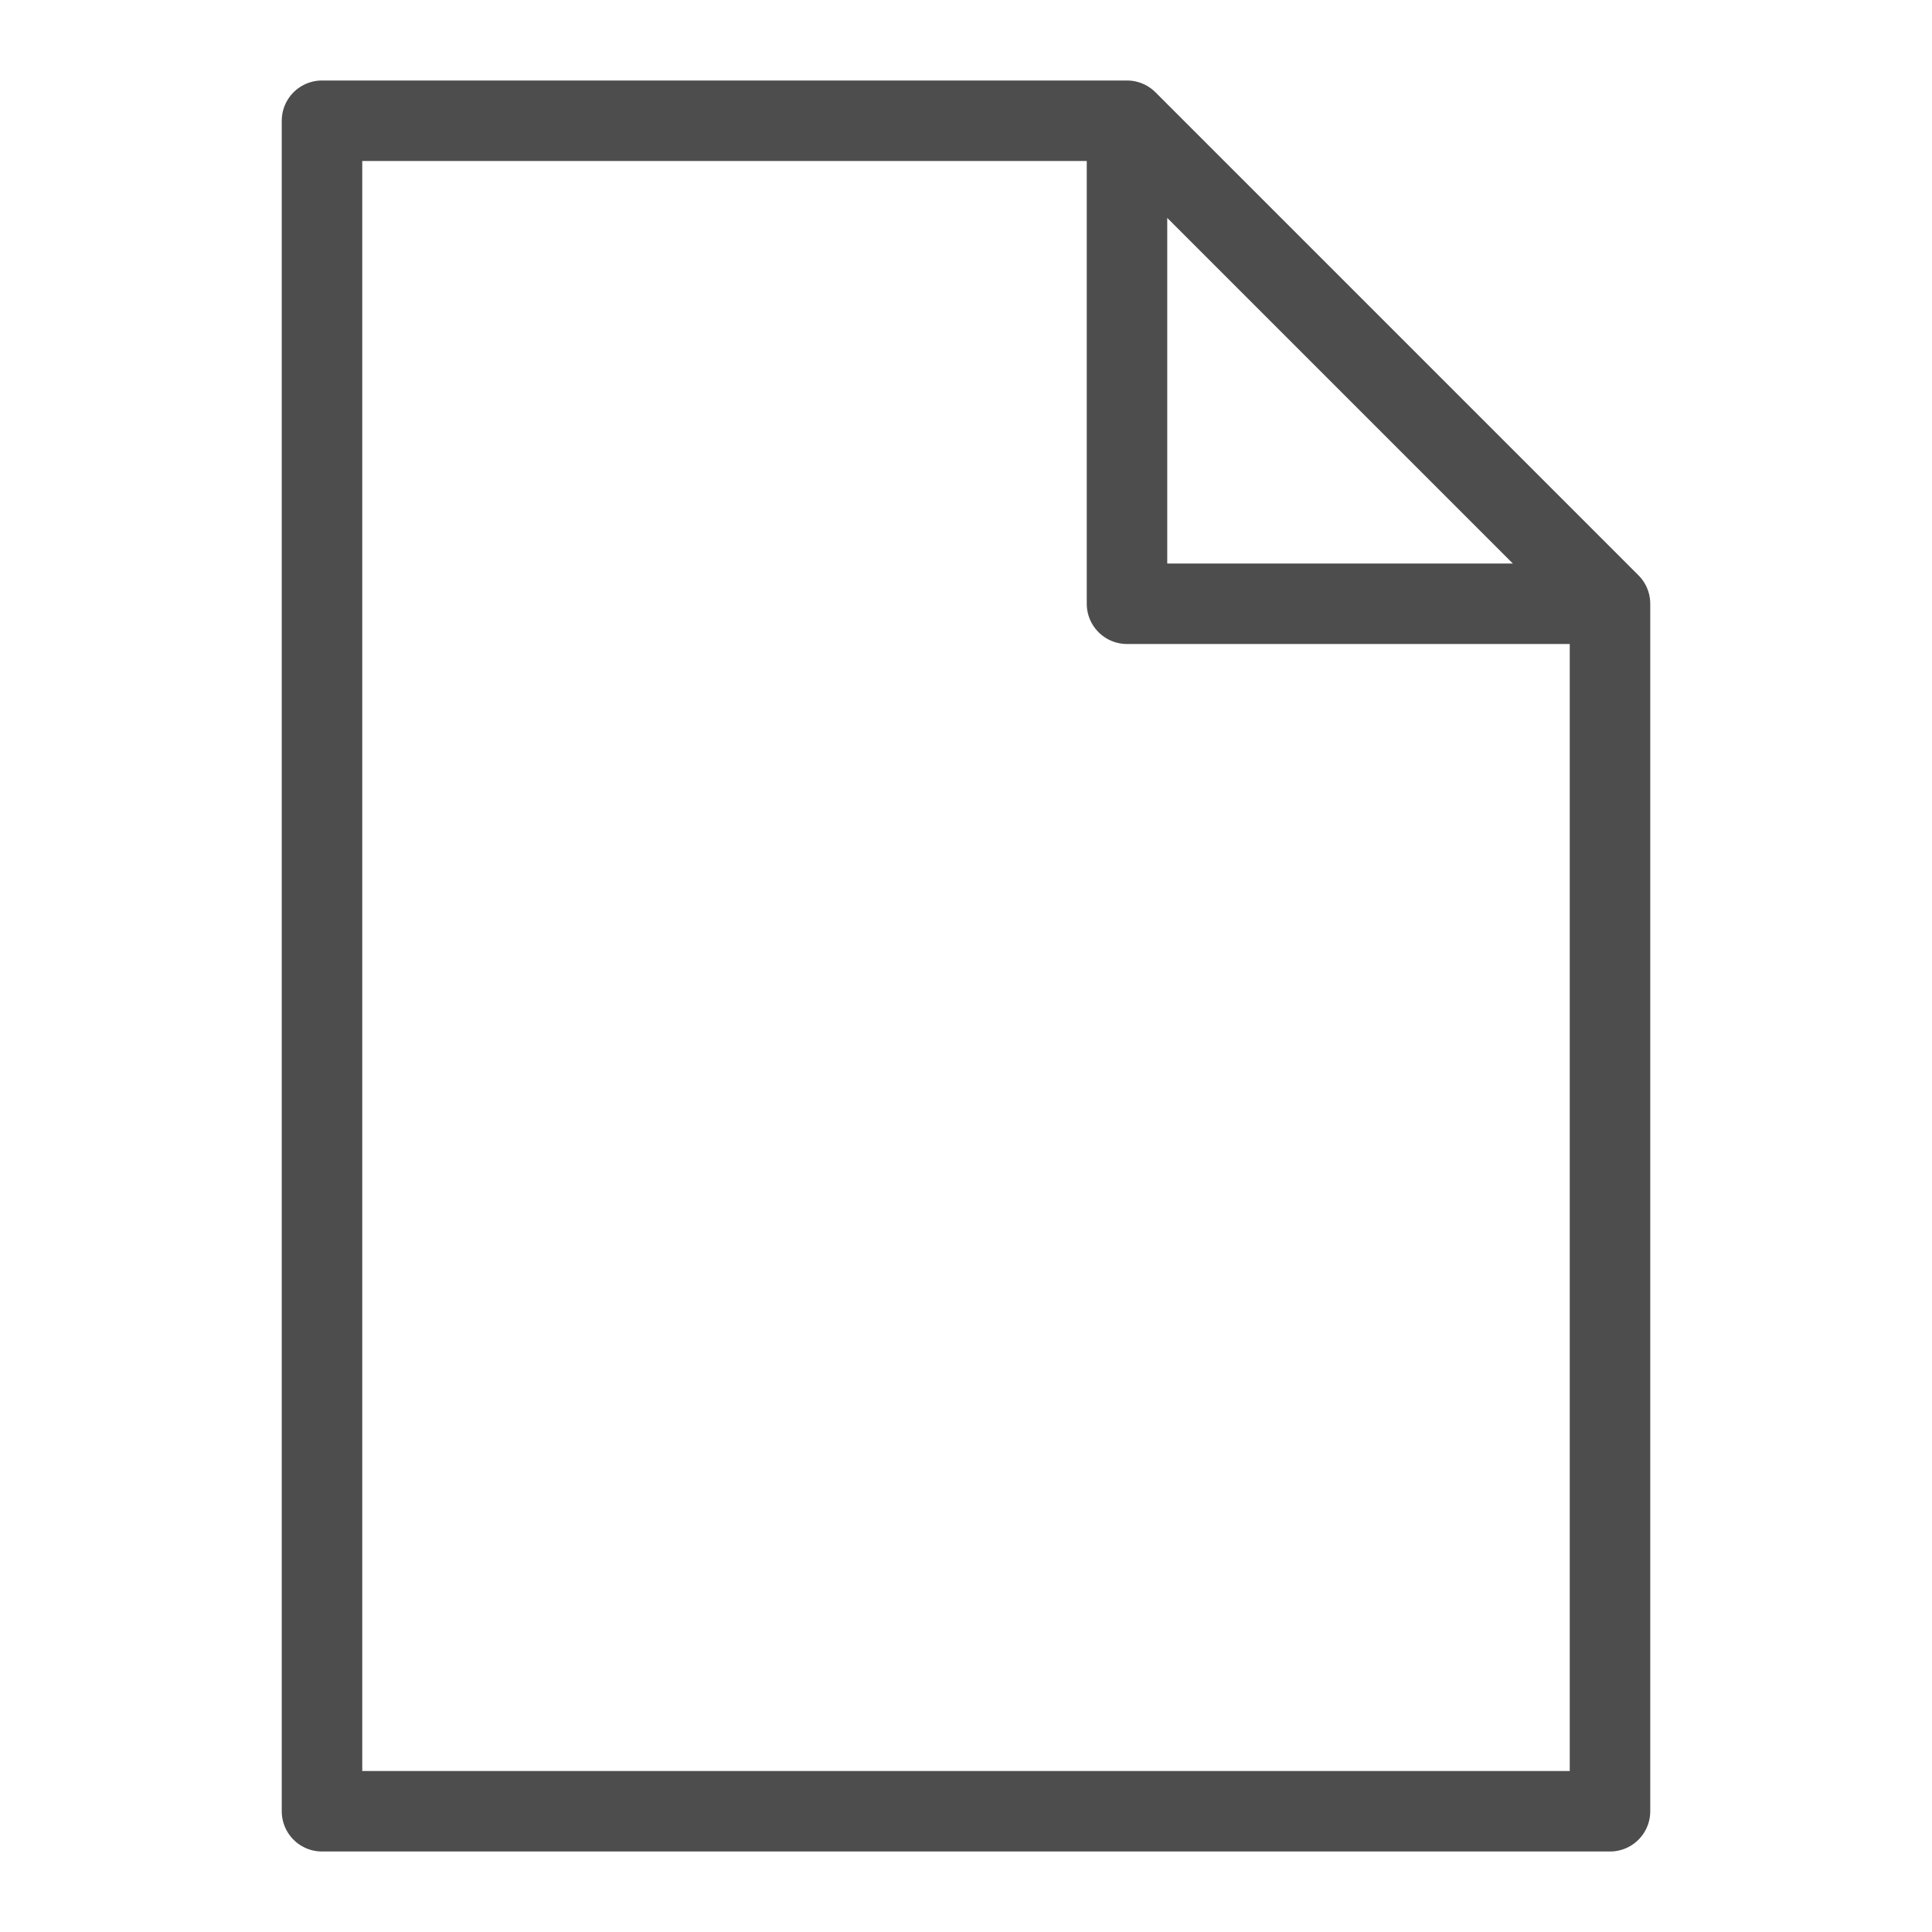
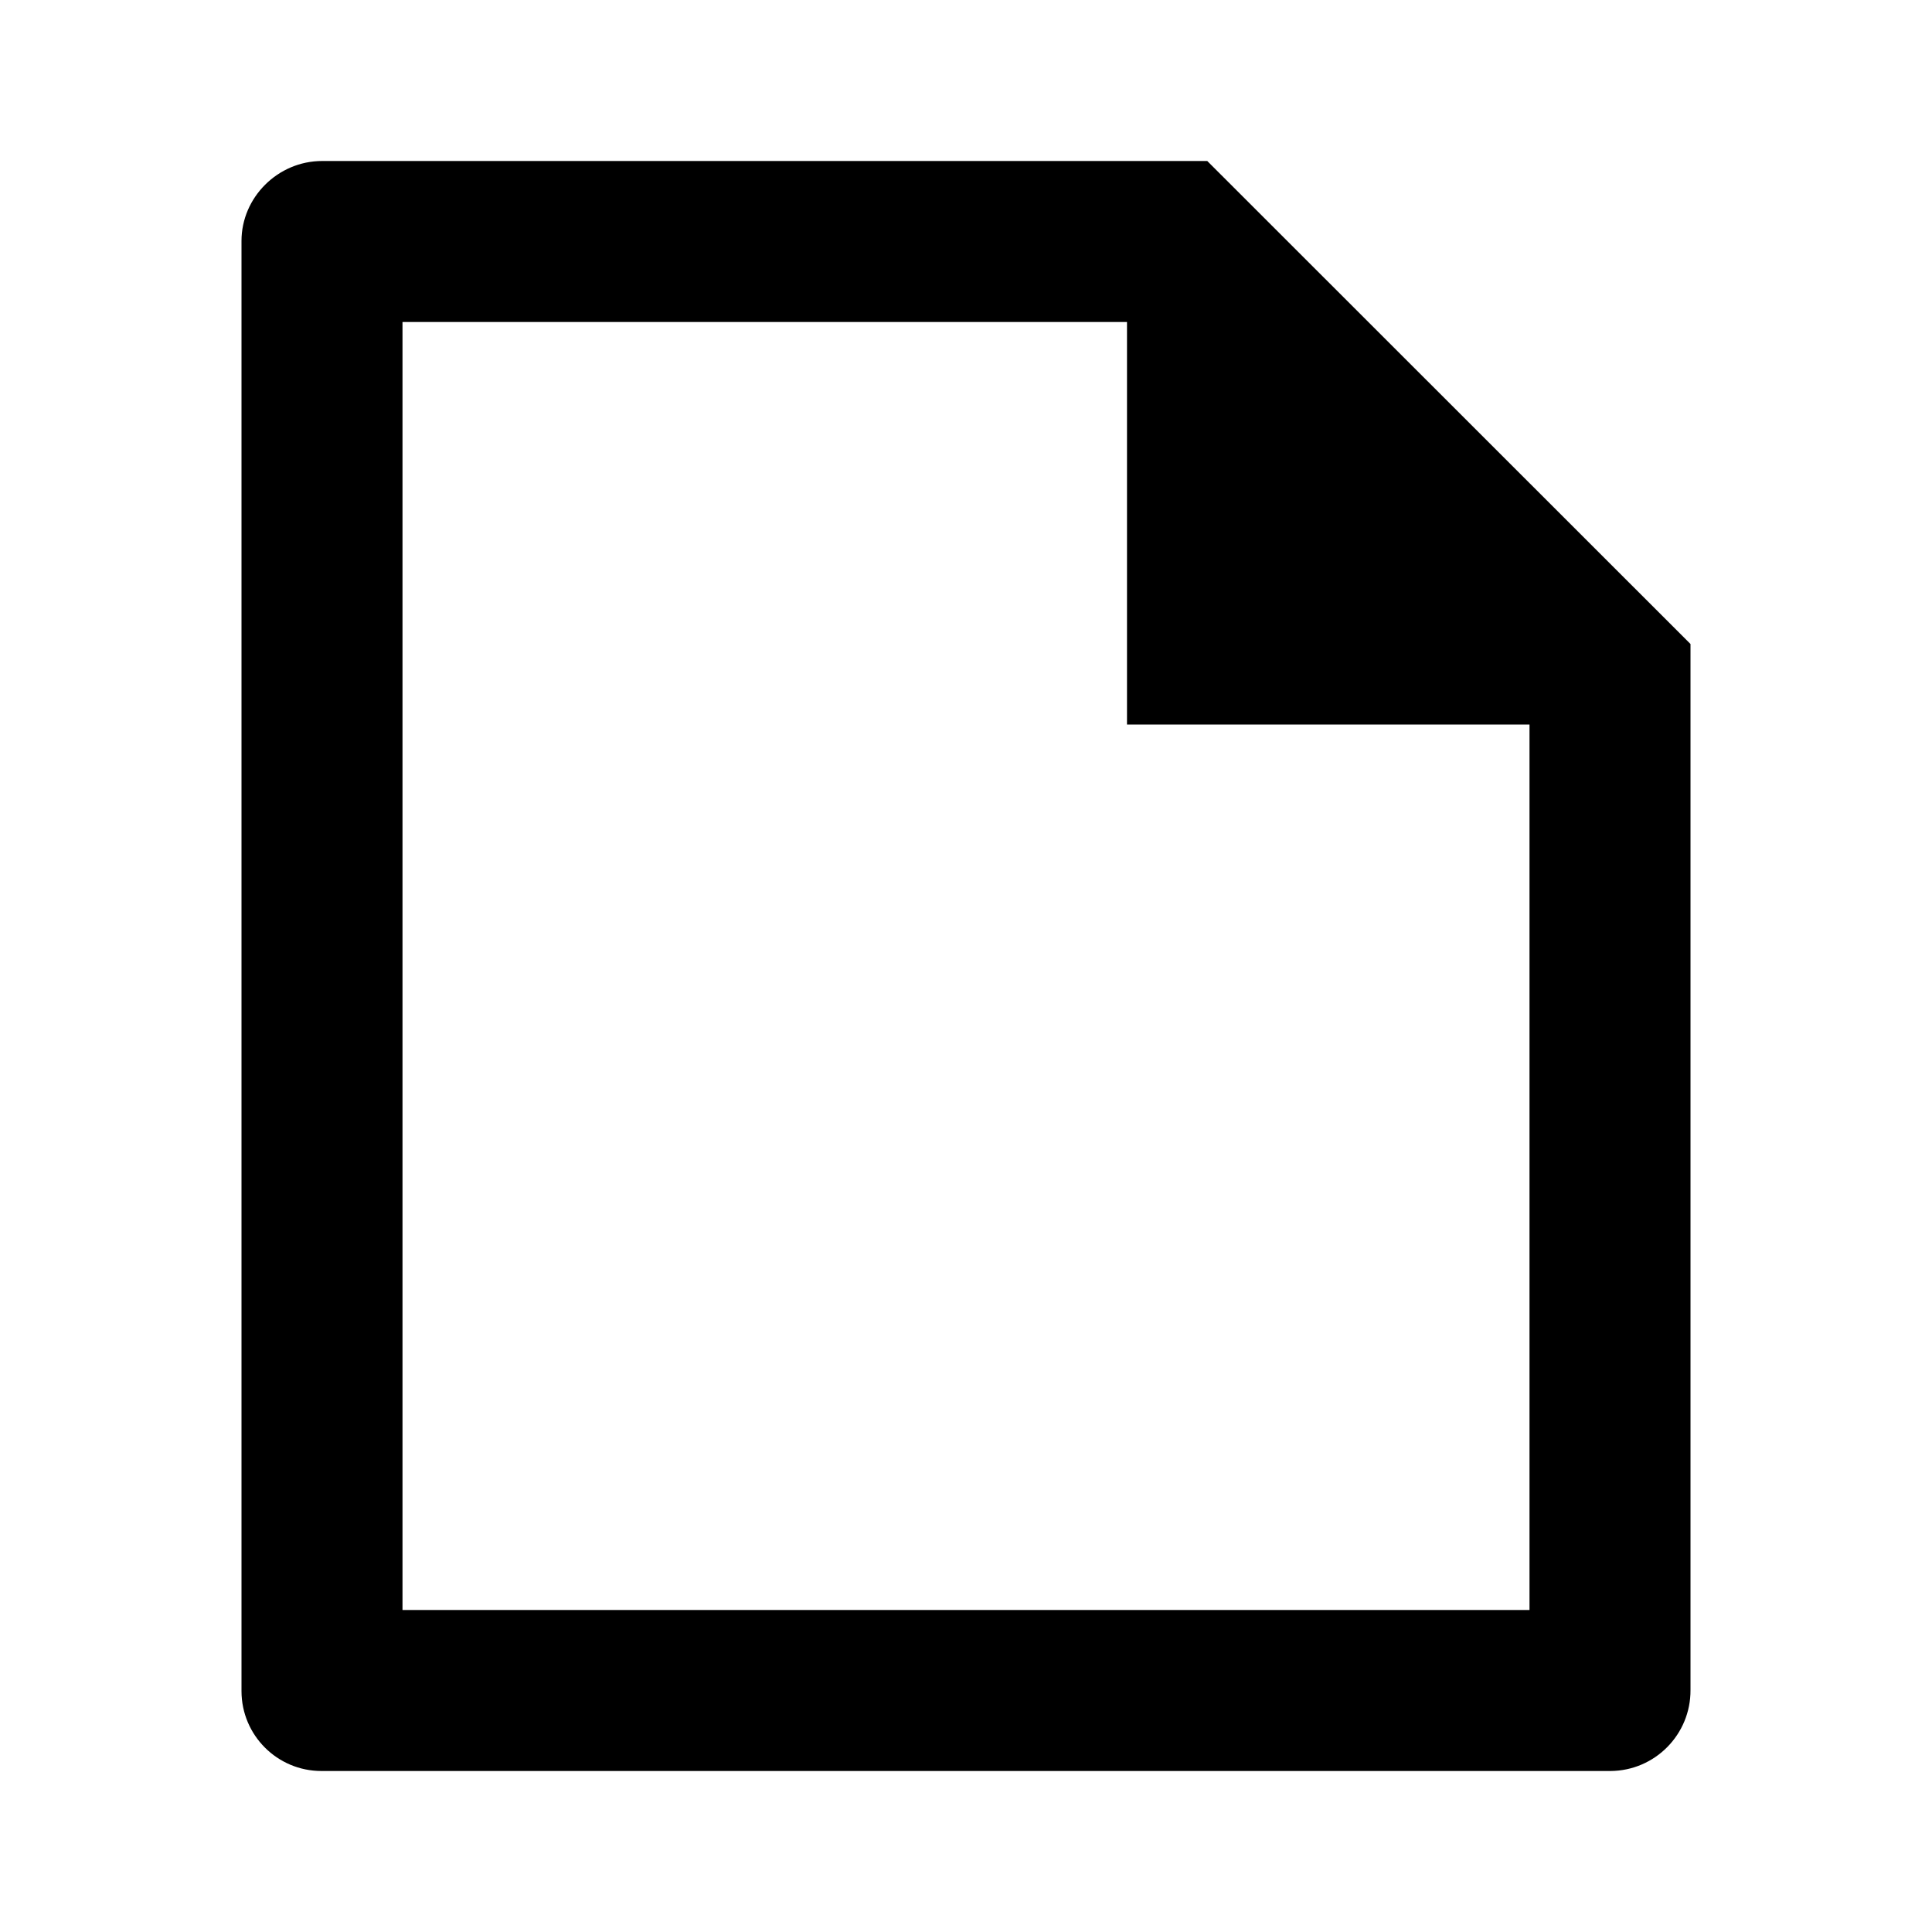
- <svg xmlns="http://www.w3.org/2000/svg" width="24" height="24" viewBox="0 0 24 24" fill="none">
-   <path d="M14 1.5V7.5H20M14 1.5L20 7.5M14 1.5H4V22.5H20V7.5" stroke="#4D4D4D" stroke-miterlimit="10" stroke-linecap="round" stroke-linejoin="round" />
+ <svg xmlns="http://www.w3.org/2000/svg" fill="none" viewBox="0 0 24 24">
+   <g clip-path="url(#a)">
+     <path fill="currentColor" d="M21 8v12.993A1 1 0 0 1 20.007 22H3.993A.993.993 0 0 1 3 21.008V2.992C3 2.455 3.449 2 4.002 2h10.995zm-2 1h-5V4H5v16h14z" />
+   </g>
+   <defs>
+     <clipPath id="a">
+       <path fill="currentColor" d="M0 0h24v24H0z" />
+     </clipPath>
+   </defs>
</svg>
